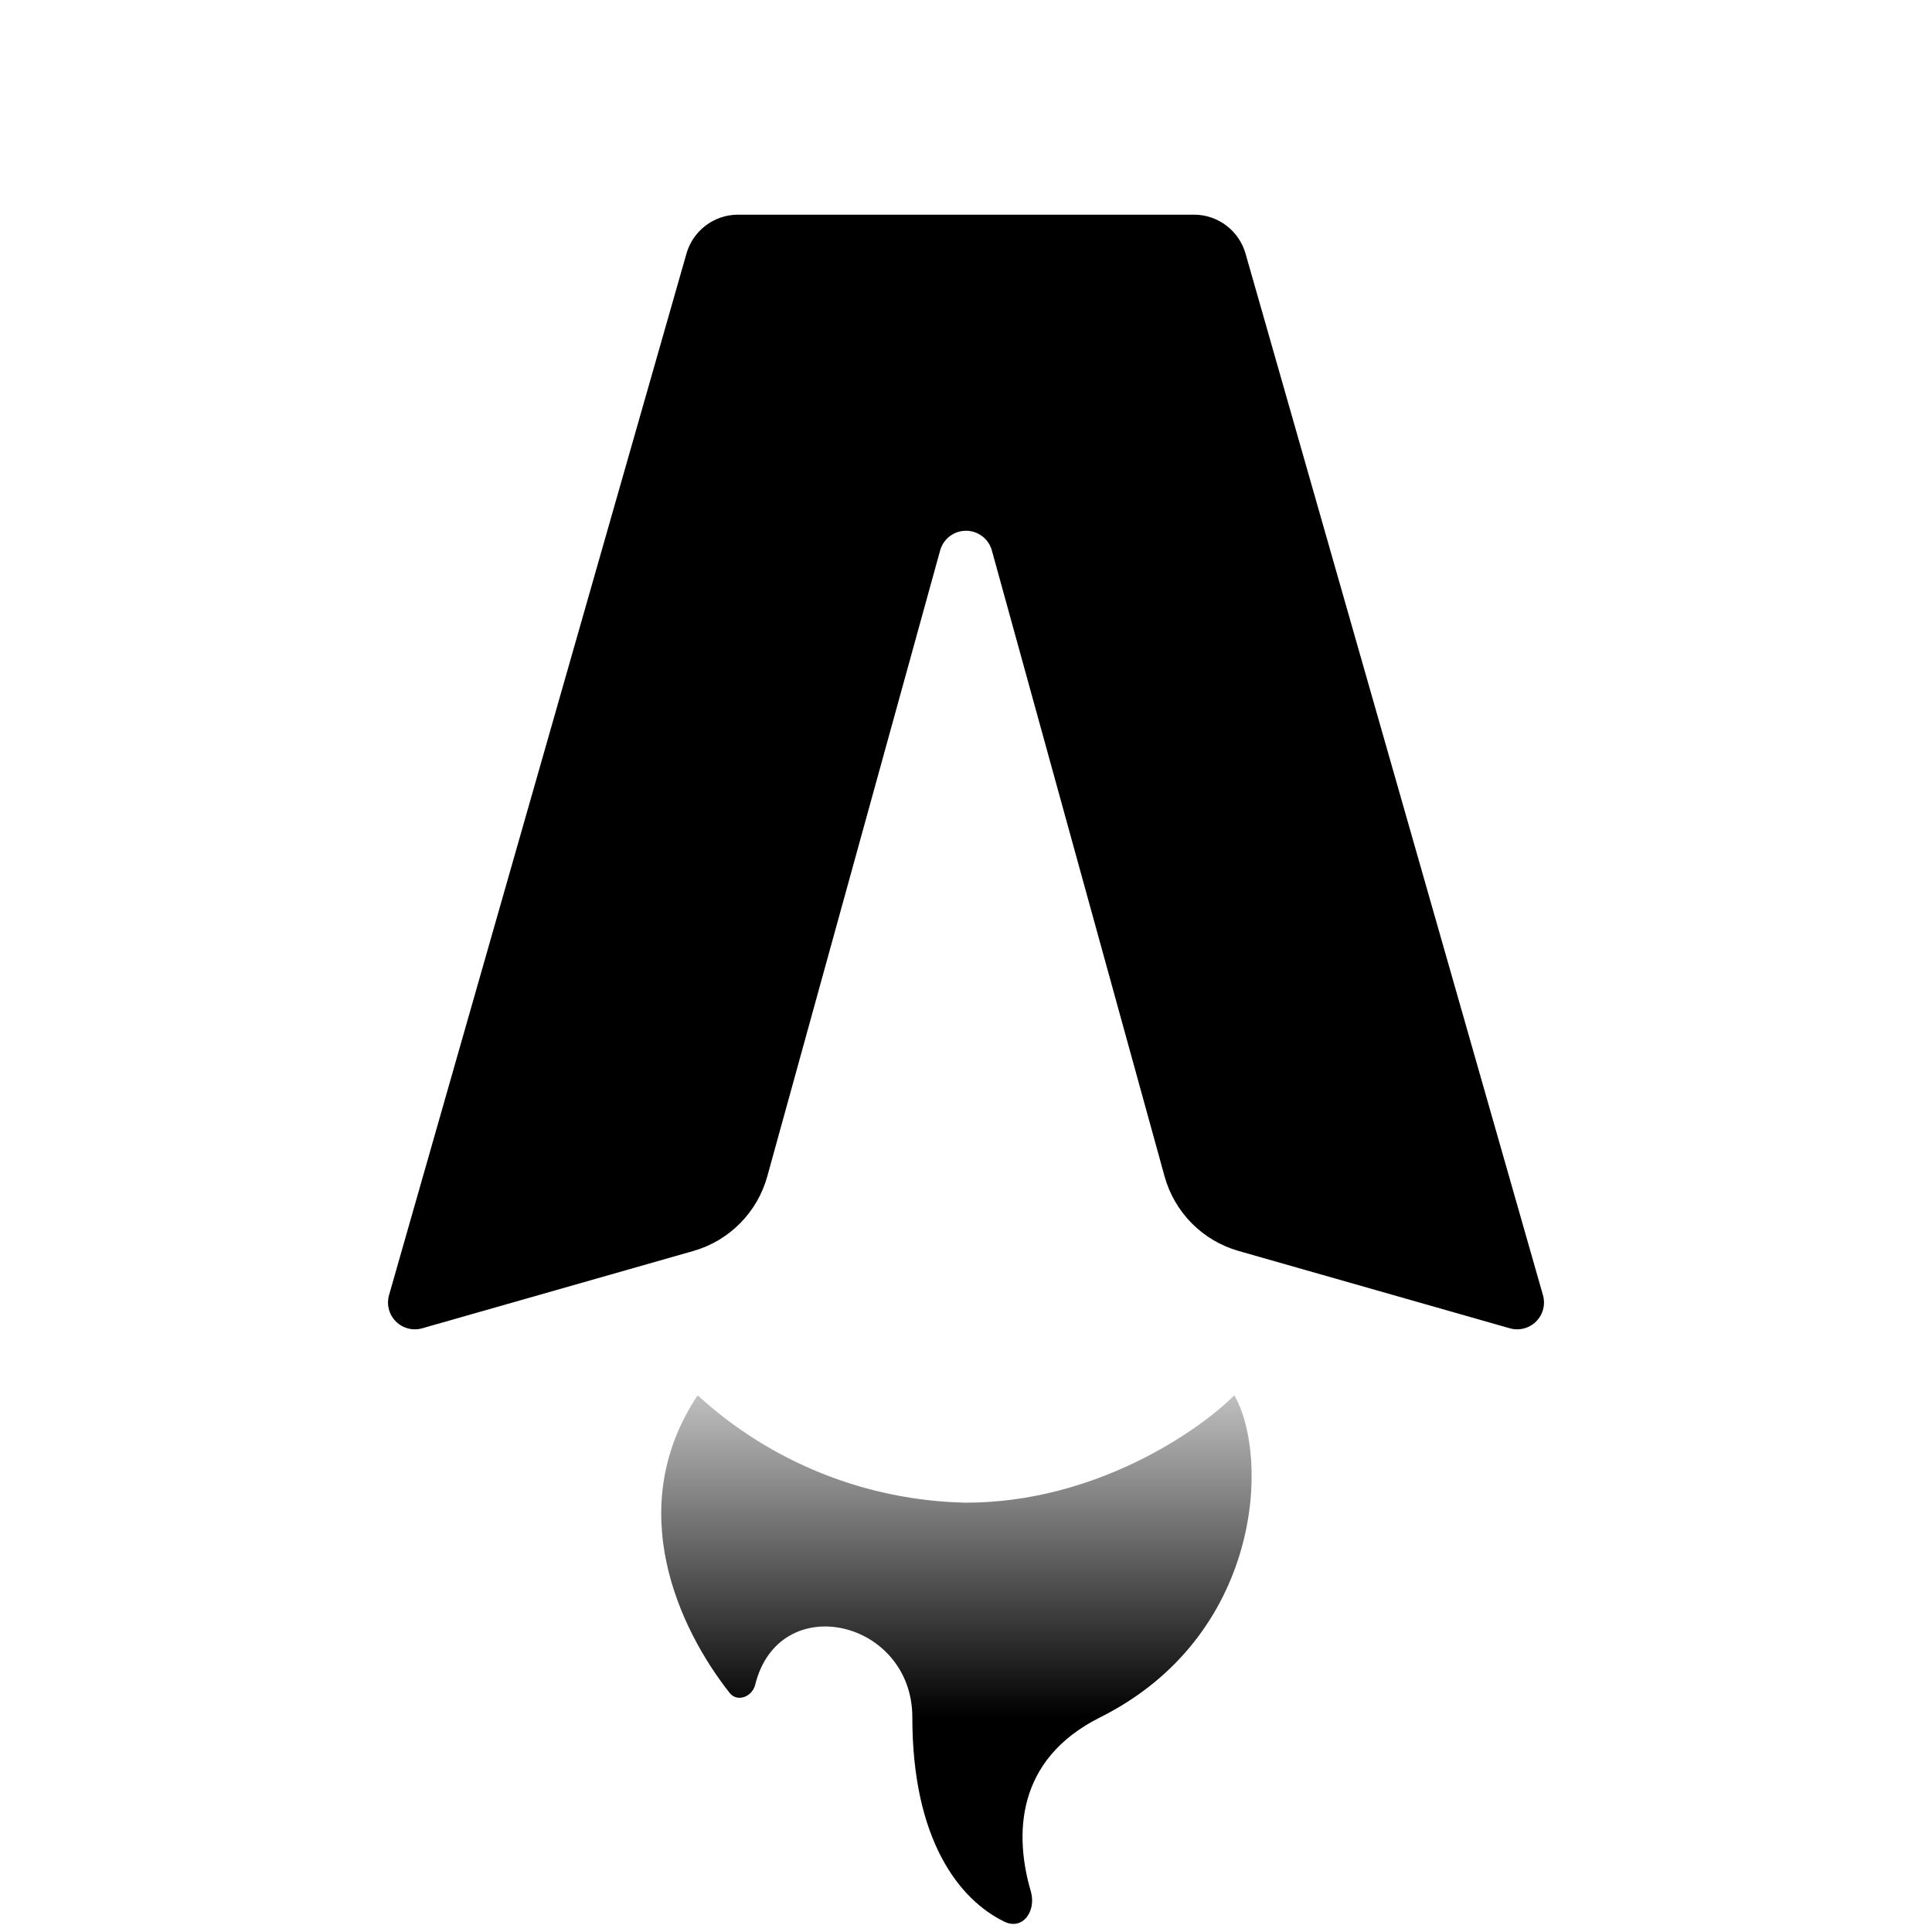
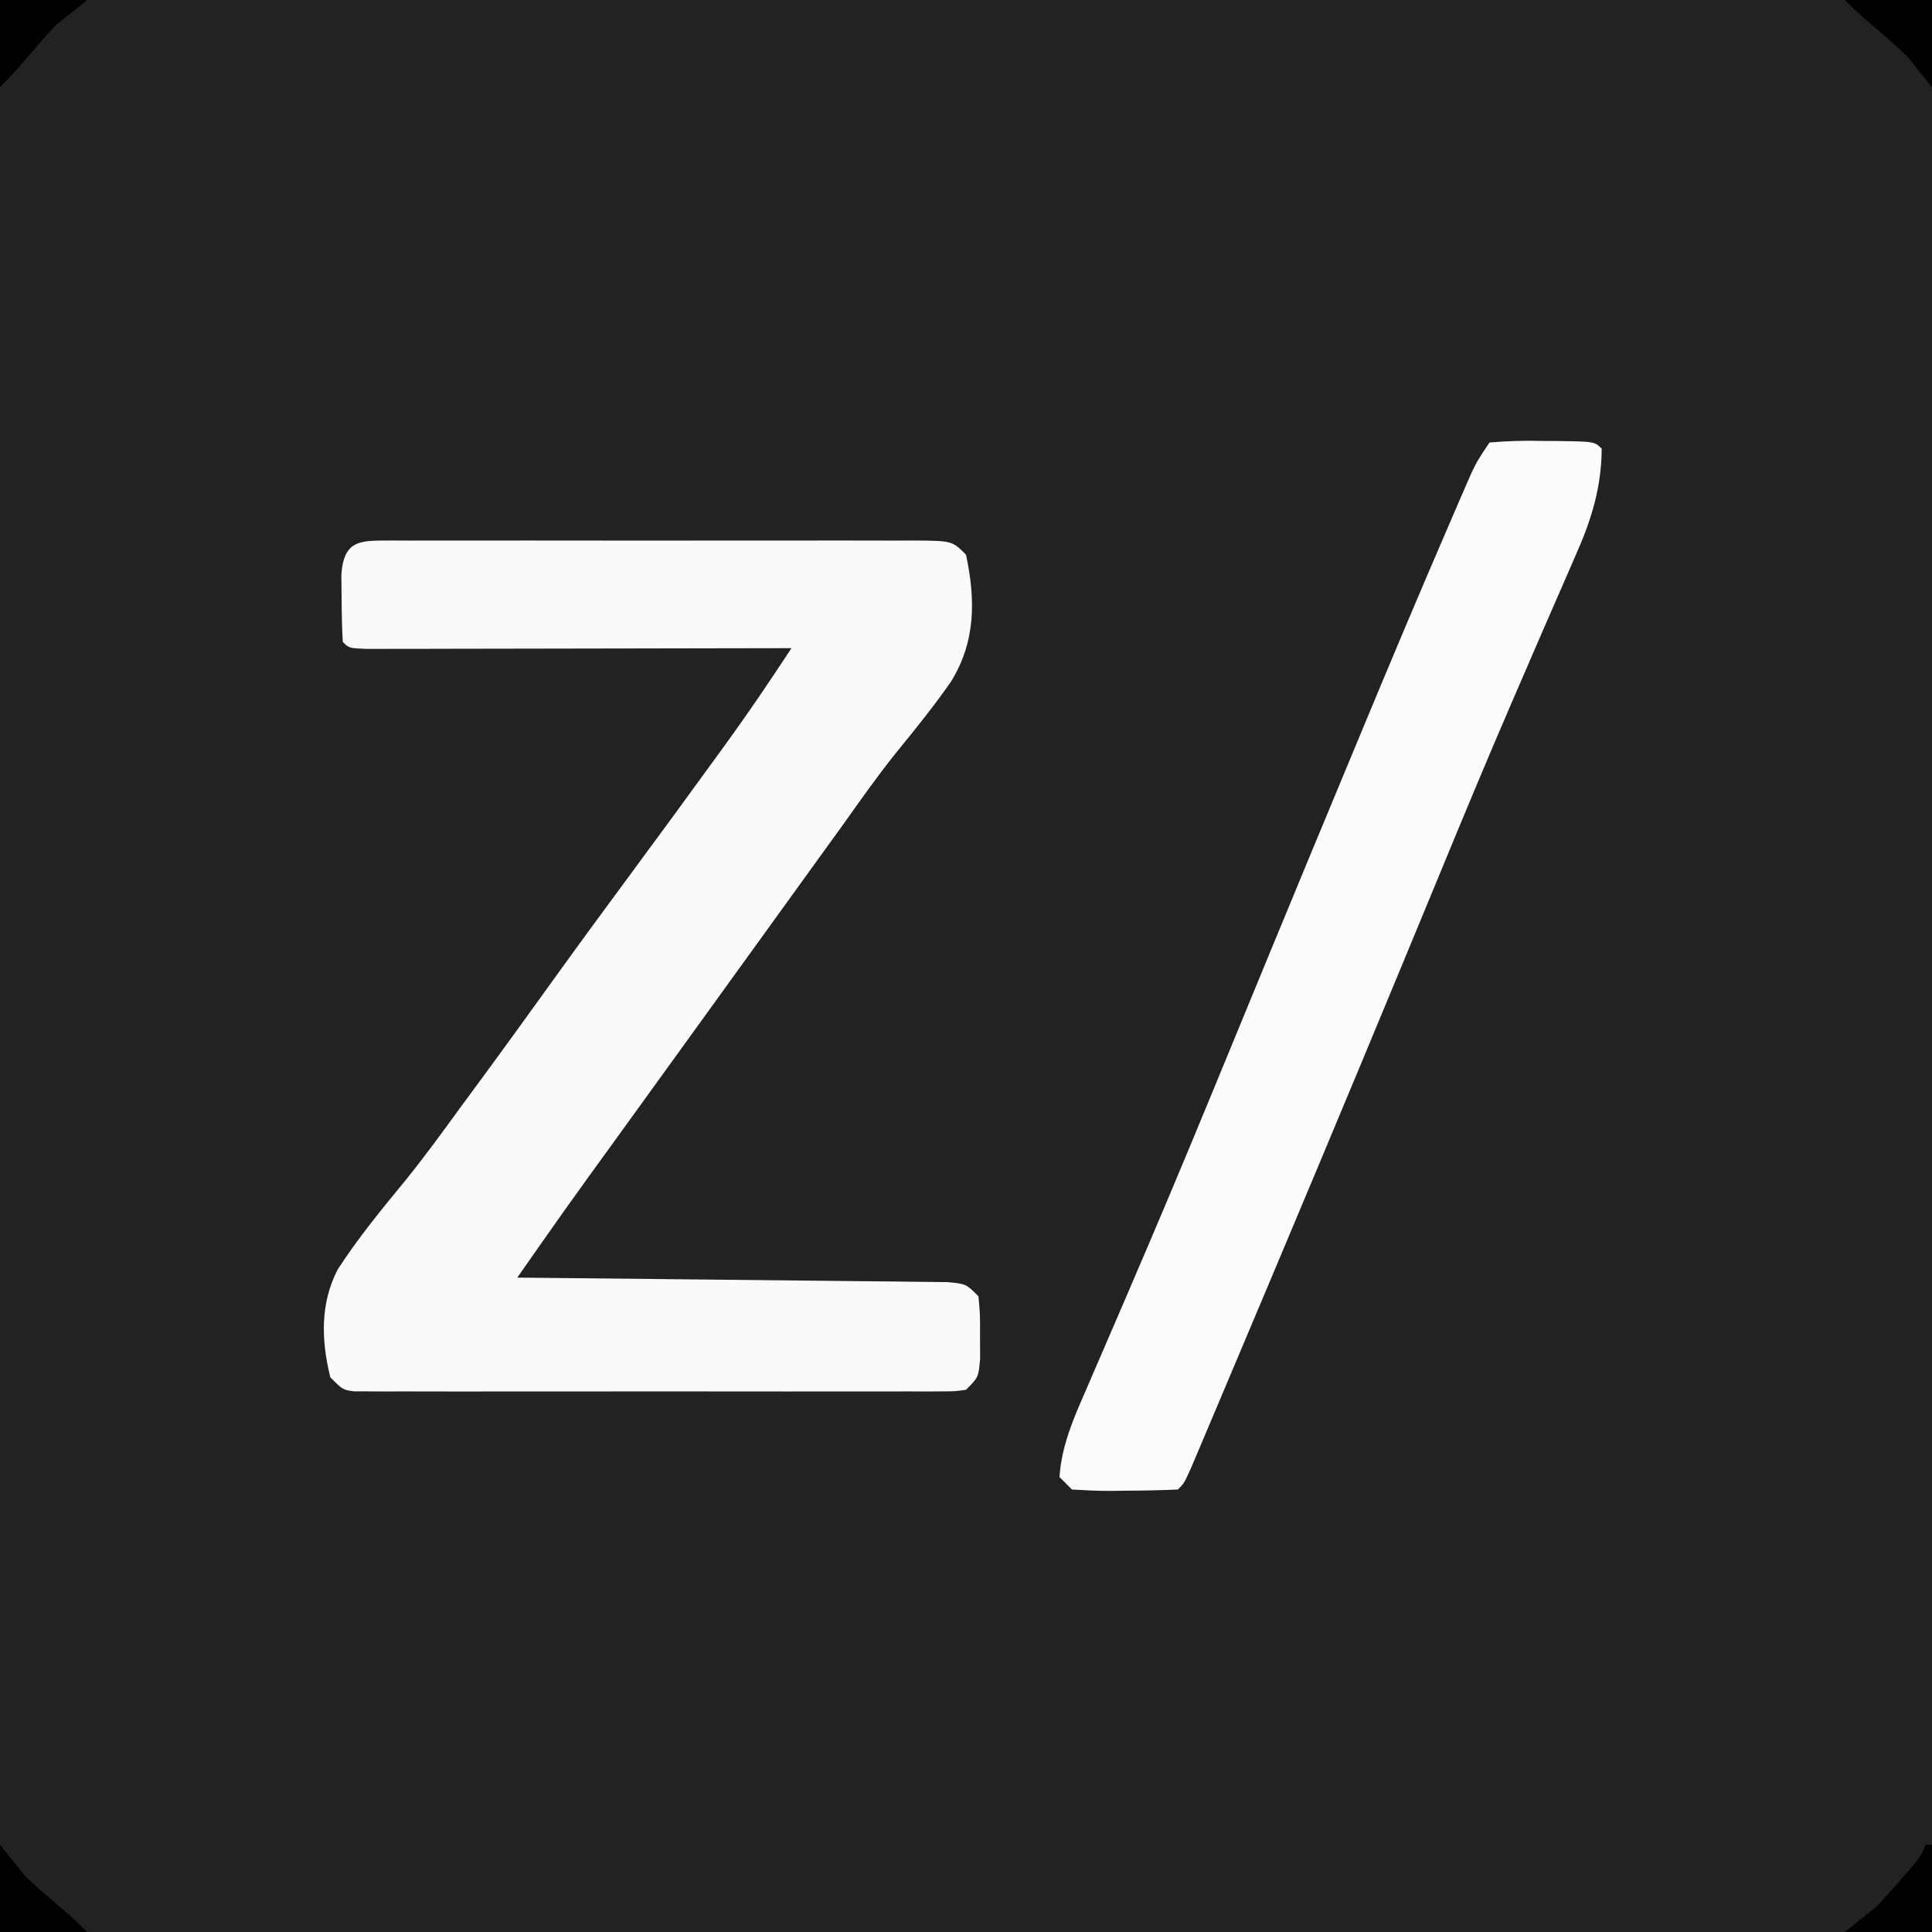
- <svg xmlns="http://www.w3.org/2000/svg" fill="none" viewBox="0 0 36 36">
-   <path fill="#000" d="M22.25 4h-8.5a1 1 0 0 0-.96.73l-5.54 19.4a.5.5 0 0 0 .62.62l5.05-1.44a2 2 0 0 0 1.38-1.4l3.22-11.66a.5.5 0 0 1 .96 0l3.22 11.67a2 2 0 0 0 1.38 1.39l5.05 1.44a.5.5 0 0 0 .62-.62l-5.54-19.4a1 1 0 0 0-.96-.73Z" />
-   <path fill="url(#gradient)" d="M18 28a7.63 7.63 0 0 1-5-2c-1.4 2.1-.35 4.35.6 5.55.14.17.41.07.47-.15.44-1.8 2.93-1.22 2.93.6 0 2.28.87 3.4 1.72 3.81.34.16.59-.2.49-.56-.31-1.05-.29-2.46 1.29-3.25 3-1.5 3.17-4.83 2.5-6-.67.67-2.6 2-5 2Z" />
-   <defs>
-     <linearGradient id="gradient" x1="16" x2="16" y1="32" y2="24" gradientUnits="userSpaceOnUse">
-       <stop stop-color="#000" />
-       <stop offset="1" stop-color="#000" stop-opacity="0" />
-     </linearGradient>
-   </defs>
-   <style>
-     @media (prefers-color-scheme:dark){:root{filter:invert(100%)}}
-   </style>
+ <svg xmlns="http://www.w3.org/2000/svg" version="1.1" width="310" height="310">
+   <path d="M0 0 C102.3 0 204.6 0 310 0 C310 102.3 310 204.6 310 310 C207.7 310 105.4 310 0 310 C0 207.7 0 105.4 0 0 Z " fill="#222222" transform="translate(0,0)" />
+   <path d="M0 0 C0.887 0.004 1.775 0.008 2.689 0.012 C4.089 0.007 4.089 0.007 5.517 0.002 C8.614 -0.007 11.71 -0.001 14.806 0.005 C16.951 0.004 19.095 0.002 21.24 -0 C25.739 -0.003 30.239 0.001 34.738 0.01 C40.515 0.022 46.292 0.015 52.07 0.003 C56.5 -0.004 60.93 -0.002 65.36 0.003 C67.49 0.005 69.621 0.003 71.752 -0.002 C74.726 -0.007 77.699 0.001 80.673 0.012 C81.561 0.008 82.448 0.004 83.362 0 C89.453 0.043 89.453 0.043 91.681 2.271 C93.237 9.574 93.233 16.271 89.236 22.701 C86.507 26.604 83.531 30.304 80.516 33.989 C77.582 37.638 74.893 41.456 72.181 45.271 C71.099 46.772 70.016 48.272 68.931 49.771 C68.395 50.514 67.859 51.256 67.306 52.021 C49.431 76.771 49.431 76.771 47.805 79.023 C46.726 80.516 45.648 82.01 44.569 83.503 C41.788 87.355 39.006 91.205 36.22 95.052 C35.648 95.843 35.077 96.633 34.488 97.447 C33.412 98.934 32.335 100.421 31.257 101.908 C28.469 105.763 25.715 109.639 22.989 113.539 C22.367 114.428 21.745 115.318 21.104 116.234 C20.635 116.906 20.165 117.578 19.681 118.271 C20.579 118.279 21.476 118.287 22.401 118.296 C30.848 118.373 39.294 118.461 47.74 118.559 C52.083 118.609 56.426 118.655 60.768 118.693 C64.957 118.73 69.146 118.776 73.334 118.829 C74.935 118.848 76.535 118.863 78.136 118.874 C80.372 118.891 82.608 118.92 84.845 118.952 C86.119 118.966 87.394 118.979 88.707 118.993 C91.681 119.271 91.681 119.271 93.681 121.271 C93.947 124.24 93.947 124.24 93.931 127.771 C93.939 129.519 93.939 129.519 93.947 131.302 C93.681 134.271 93.681 134.271 91.681 136.271 C89.879 136.523 89.879 136.523 87.658 136.525 C86.816 136.531 85.975 136.536 85.108 136.542 C84.184 136.538 83.259 136.534 82.306 136.53 C81.334 136.533 80.361 136.537 79.359 136.54 C76.133 136.549 72.907 136.543 69.681 136.537 C67.447 136.538 65.212 136.54 62.978 136.542 C58.29 136.545 53.603 136.541 48.915 136.532 C42.896 136.52 36.876 136.527 30.857 136.539 C26.242 136.546 21.626 136.544 17.011 136.539 C14.791 136.537 12.571 136.539 10.351 136.544 C7.253 136.549 4.154 136.541 1.056 136.53 C-0.331 136.536 -0.331 136.536 -1.746 136.542 C-2.587 136.536 -3.429 136.531 -4.295 136.525 C-5.395 136.524 -5.395 136.524 -6.517 136.523 C-8.319 136.271 -8.319 136.271 -10.319 134.271 C-11.763 128.372 -11.971 122.497 -9.162 117.011 C-5.911 111.965 -2.108 107.345 1.701 102.715 C4.859 98.818 7.792 94.763 10.744 90.709 C11.911 89.124 13.079 87.539 14.247 85.955 C18.127 80.674 21.959 75.359 25.787 70.04 C29.715 64.59 33.688 59.174 37.681 53.771 C42.374 47.415 47.047 41.045 51.681 34.646 C52.197 33.936 52.712 33.227 53.244 32.496 C55.856 28.88 58.397 25.228 60.865 21.512 C61.66 20.315 61.66 20.315 62.472 19.094 C62.871 18.492 63.27 17.891 63.681 17.271 C62.794 17.273 61.907 17.275 60.992 17.278 C52.649 17.298 44.305 17.313 35.961 17.323 C31.671 17.328 27.381 17.335 23.091 17.346 C18.954 17.357 14.818 17.363 10.681 17.366 C9.099 17.368 7.517 17.371 5.936 17.377 C3.728 17.384 1.52 17.385 -0.688 17.385 C-2.576 17.388 -2.576 17.388 -4.503 17.391 C-7.319 17.271 -7.319 17.271 -8.319 16.271 C-8.444 13.961 -8.495 11.647 -8.506 9.334 C-8.521 8.066 -8.535 6.799 -8.549 5.494 C-8.126 -0.43 -5.233 0.037 0 0 Z " fill="#FAFAFA" transform="translate(63.31891,86.72894)" />
+   <path d="M0 0 C2.934 -0.248 5.636 -0.326 8.562 -0.25 C9.753 -0.242 9.753 -0.242 10.967 -0.234 C16.846 -0.154 16.846 -0.154 18 1 C17.972 7.244 16.304 12.554 13.781 18.188 C13.287 19.332 13.287 19.332 12.783 20.499 C12.072 22.144 11.355 23.786 10.633 25.426 C9.073 28.971 7.54 32.527 6.005 36.083 C5.203 37.943 4.399 39.801 3.593 41.659 C-0.522 51.167 -4.488 60.735 -8.438 70.312 C-9.848 73.726 -11.26 77.138 -12.672 80.551 C-13.024 81.403 -13.377 82.254 -13.74 83.132 C-23.11 105.772 -32.595 128.365 -42.136 150.934 C-42.749 152.383 -43.361 153.834 -43.972 155.284 C-44.803 157.256 -45.637 159.226 -46.473 161.195 C-46.939 162.299 -47.406 163.403 -47.887 164.54 C-49 167 -49 167 -50 168 C-52.824 168.127 -55.613 168.185 -58.438 168.188 C-59.227 168.2 -60.017 168.212 -60.83 168.225 C-62.888 168.23 -64.946 168.122 -67 168 C-67.66 167.34 -68.32 166.68 -69 166 C-68.666 161.045 -66.824 156.775 -64.852 152.281 C-64.528 151.528 -64.204 150.775 -63.87 149.999 C-63.165 148.361 -62.458 146.724 -61.748 145.088 C-59.795 140.586 -57.865 136.074 -55.934 131.562 C-55.528 130.616 -55.122 129.669 -54.704 128.693 C-50.271 118.334 -45.974 107.92 -41.688 97.5 C-40.099 93.644 -38.511 89.789 -36.922 85.934 C-36.324 84.482 -36.324 84.482 -35.714 83.002 C-31.403 72.542 -27.068 62.093 -22.721 51.648 C-21.885 49.638 -21.049 47.628 -20.215 45.617 C-15.726 34.806 -11.18 24.022 -6.535 13.277 C-6.111 12.293 -5.688 11.308 -5.251 10.293 C-4.855 9.382 -4.459 8.47 -4.051 7.531 C-3.703 6.727 -3.354 5.922 -2.995 5.094 C-2 3 -2 3 0 0 Z " fill="#FBFBFB" transform="translate(239,71)" />
+   <path d="M0 0 C0.33 0 0.66 0 1 0 C1 4.62 1 9.24 1 14 C-3.62 14 -8.24 14 -13 14 C-11.35 12.68 -9.7 11.36 -8 10 C-6.714 8.658 -5.461 7.284 -4.25 5.875 C-3.657 5.192 -3.064 4.509 -2.453 3.805 C-0.939 2.055 -0.939 2.055 0 0 Z " fill="#000000" transform="translate(309,296)" />
+   <path d="M0 0 C1.32 1.65 2.64 3.3 4 5 C5.343 6.264 6.717 7.496 8.125 8.688 C10.156 10.416 12.114 12.114 14 14 C9.38 14 4.76 14 0 14 C0 9.38 0 4.76 0 0 Z " fill="#000000" transform="translate(0,296)" />
+   <path d="M0 0 C4.62 0 9.24 0 14 0 C14 4.62 14 9.24 14 14 C12.68 12.35 11.36 10.7 10 9 C8.657 7.736 7.283 6.504 5.875 5.312 C3.844 3.584 1.886 1.886 0 0 Z " fill="#000000" transform="translate(296,0)" />
+   <path d="M0 0 C4.62 0 9.24 0 14 0 C12.35 1.32 10.7 2.64 9 4 C7.736 5.343 6.504 6.717 5.312 8.125 C3.584 10.156 1.886 12.114 0 14 C0 9.38 0 4.76 0 0 Z " fill="#000000" transform="translate(0,0)" />
</svg>
